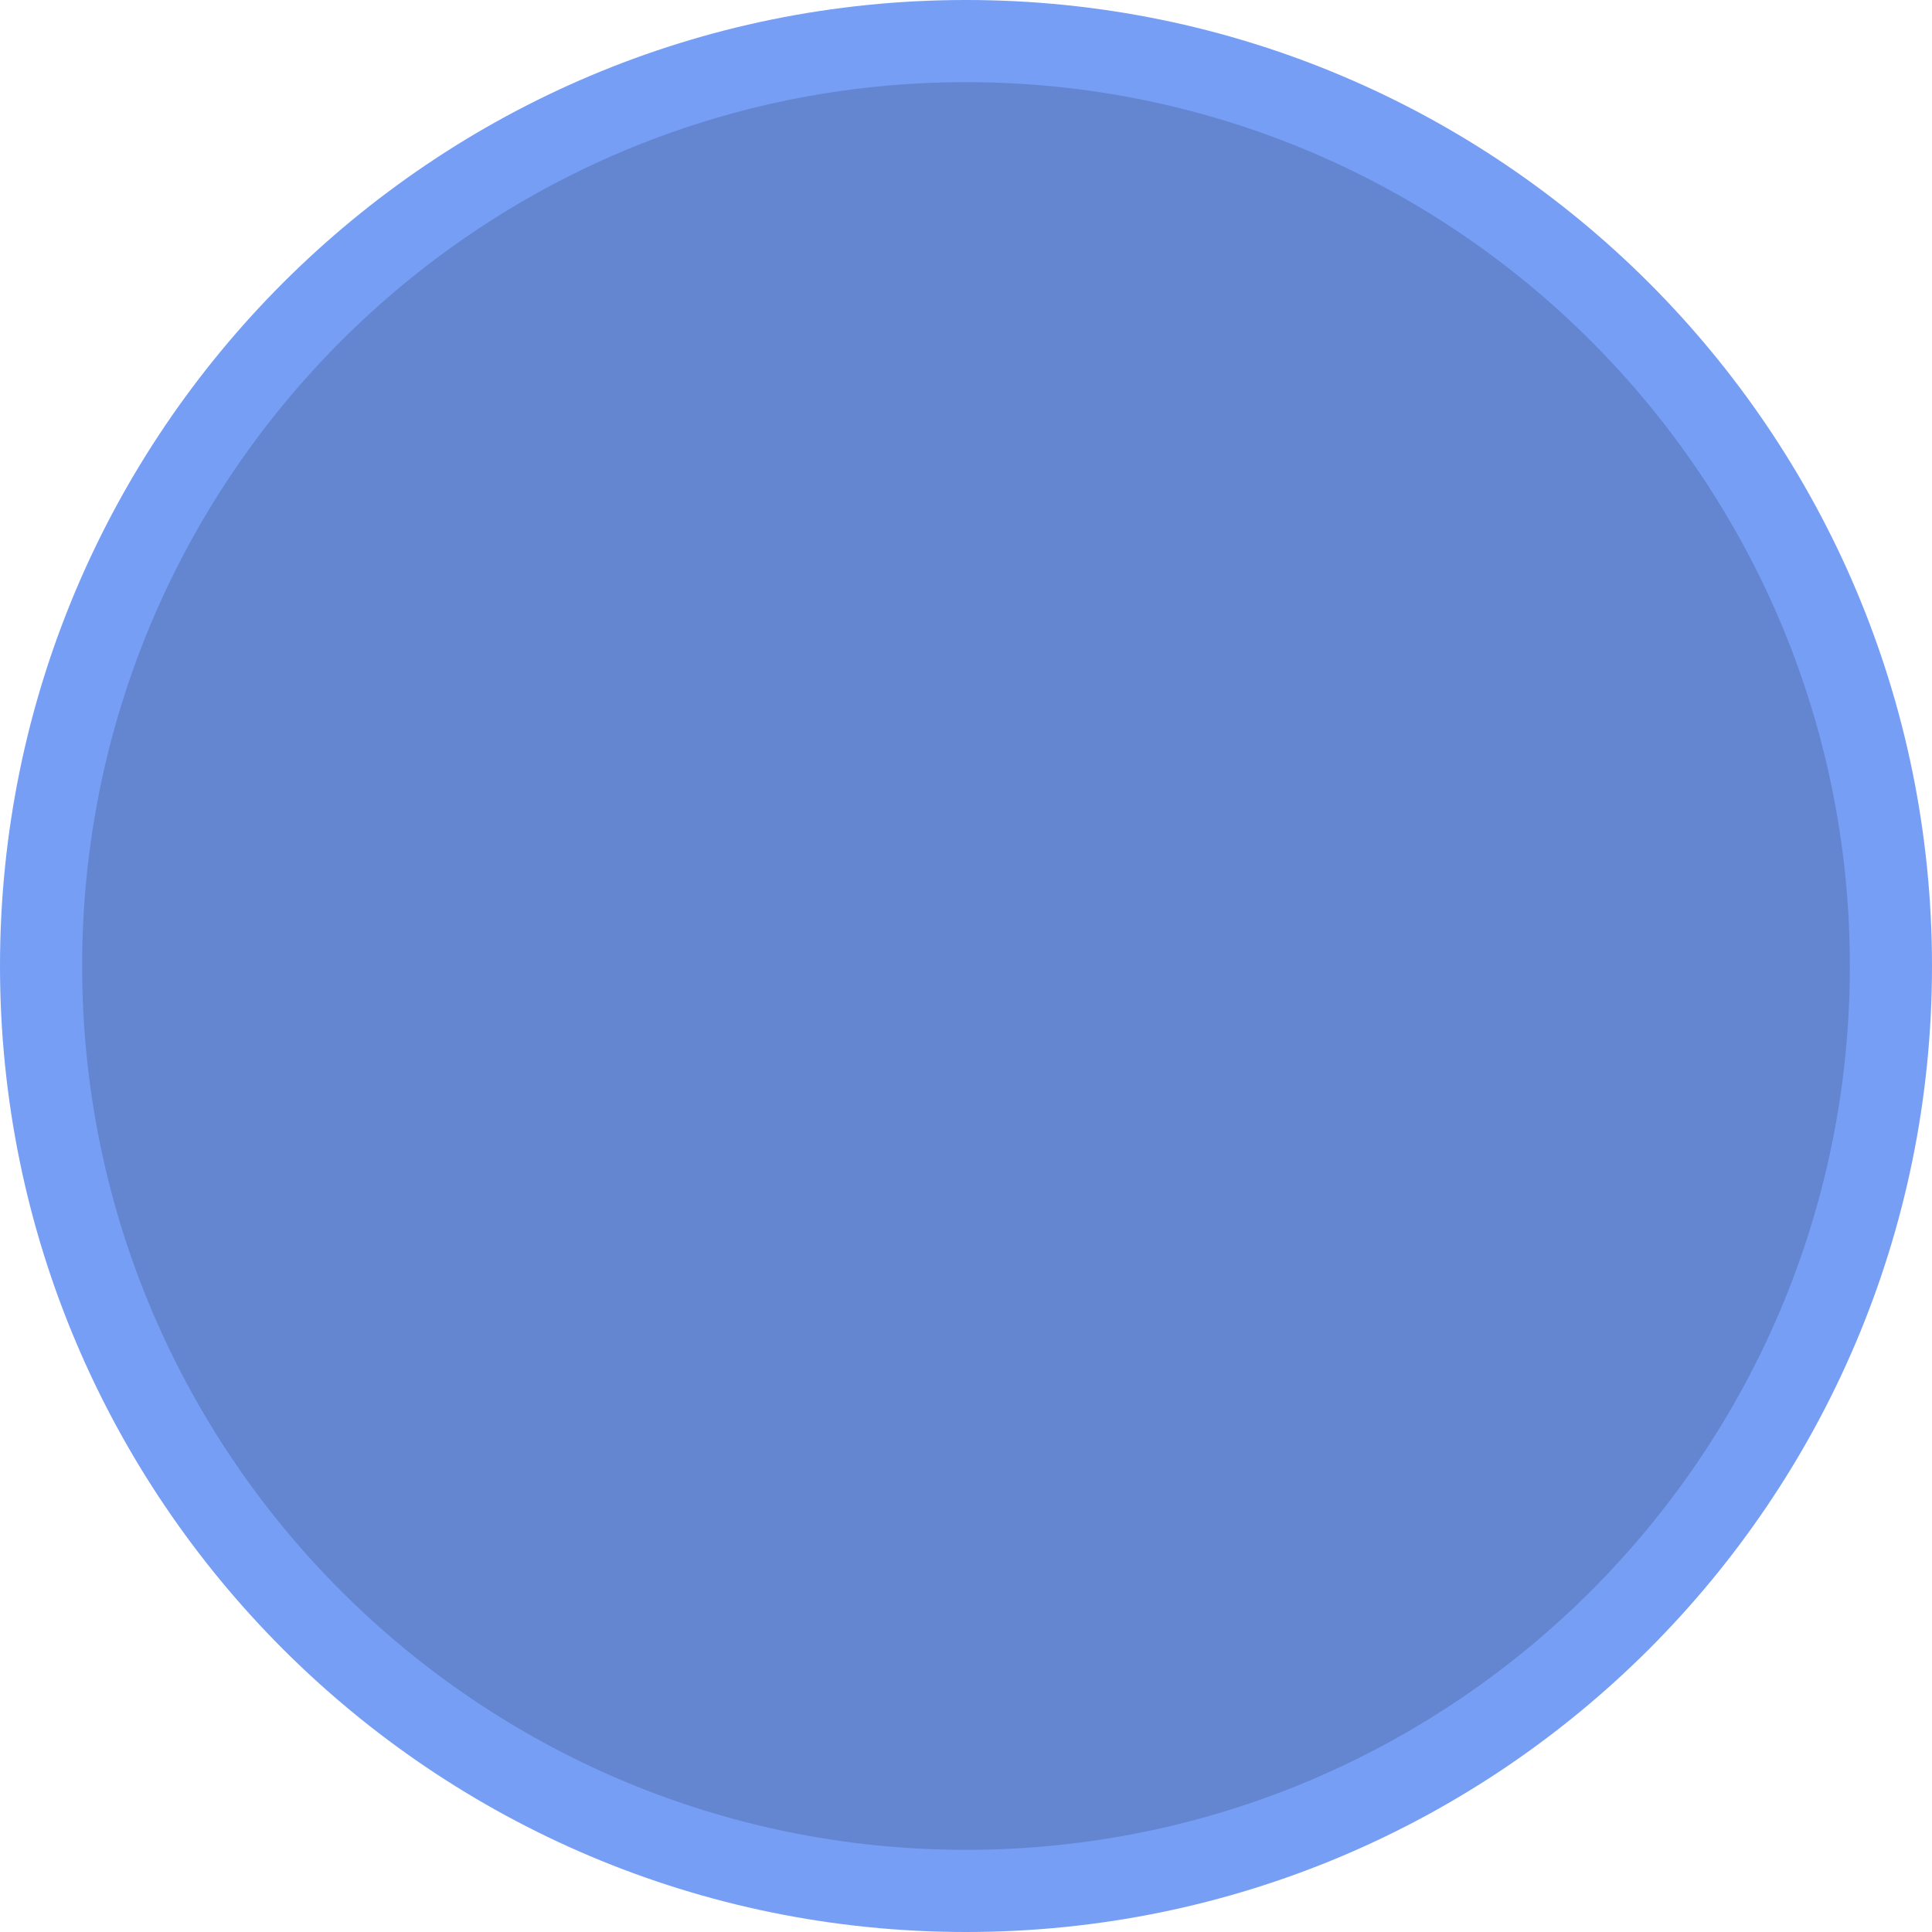
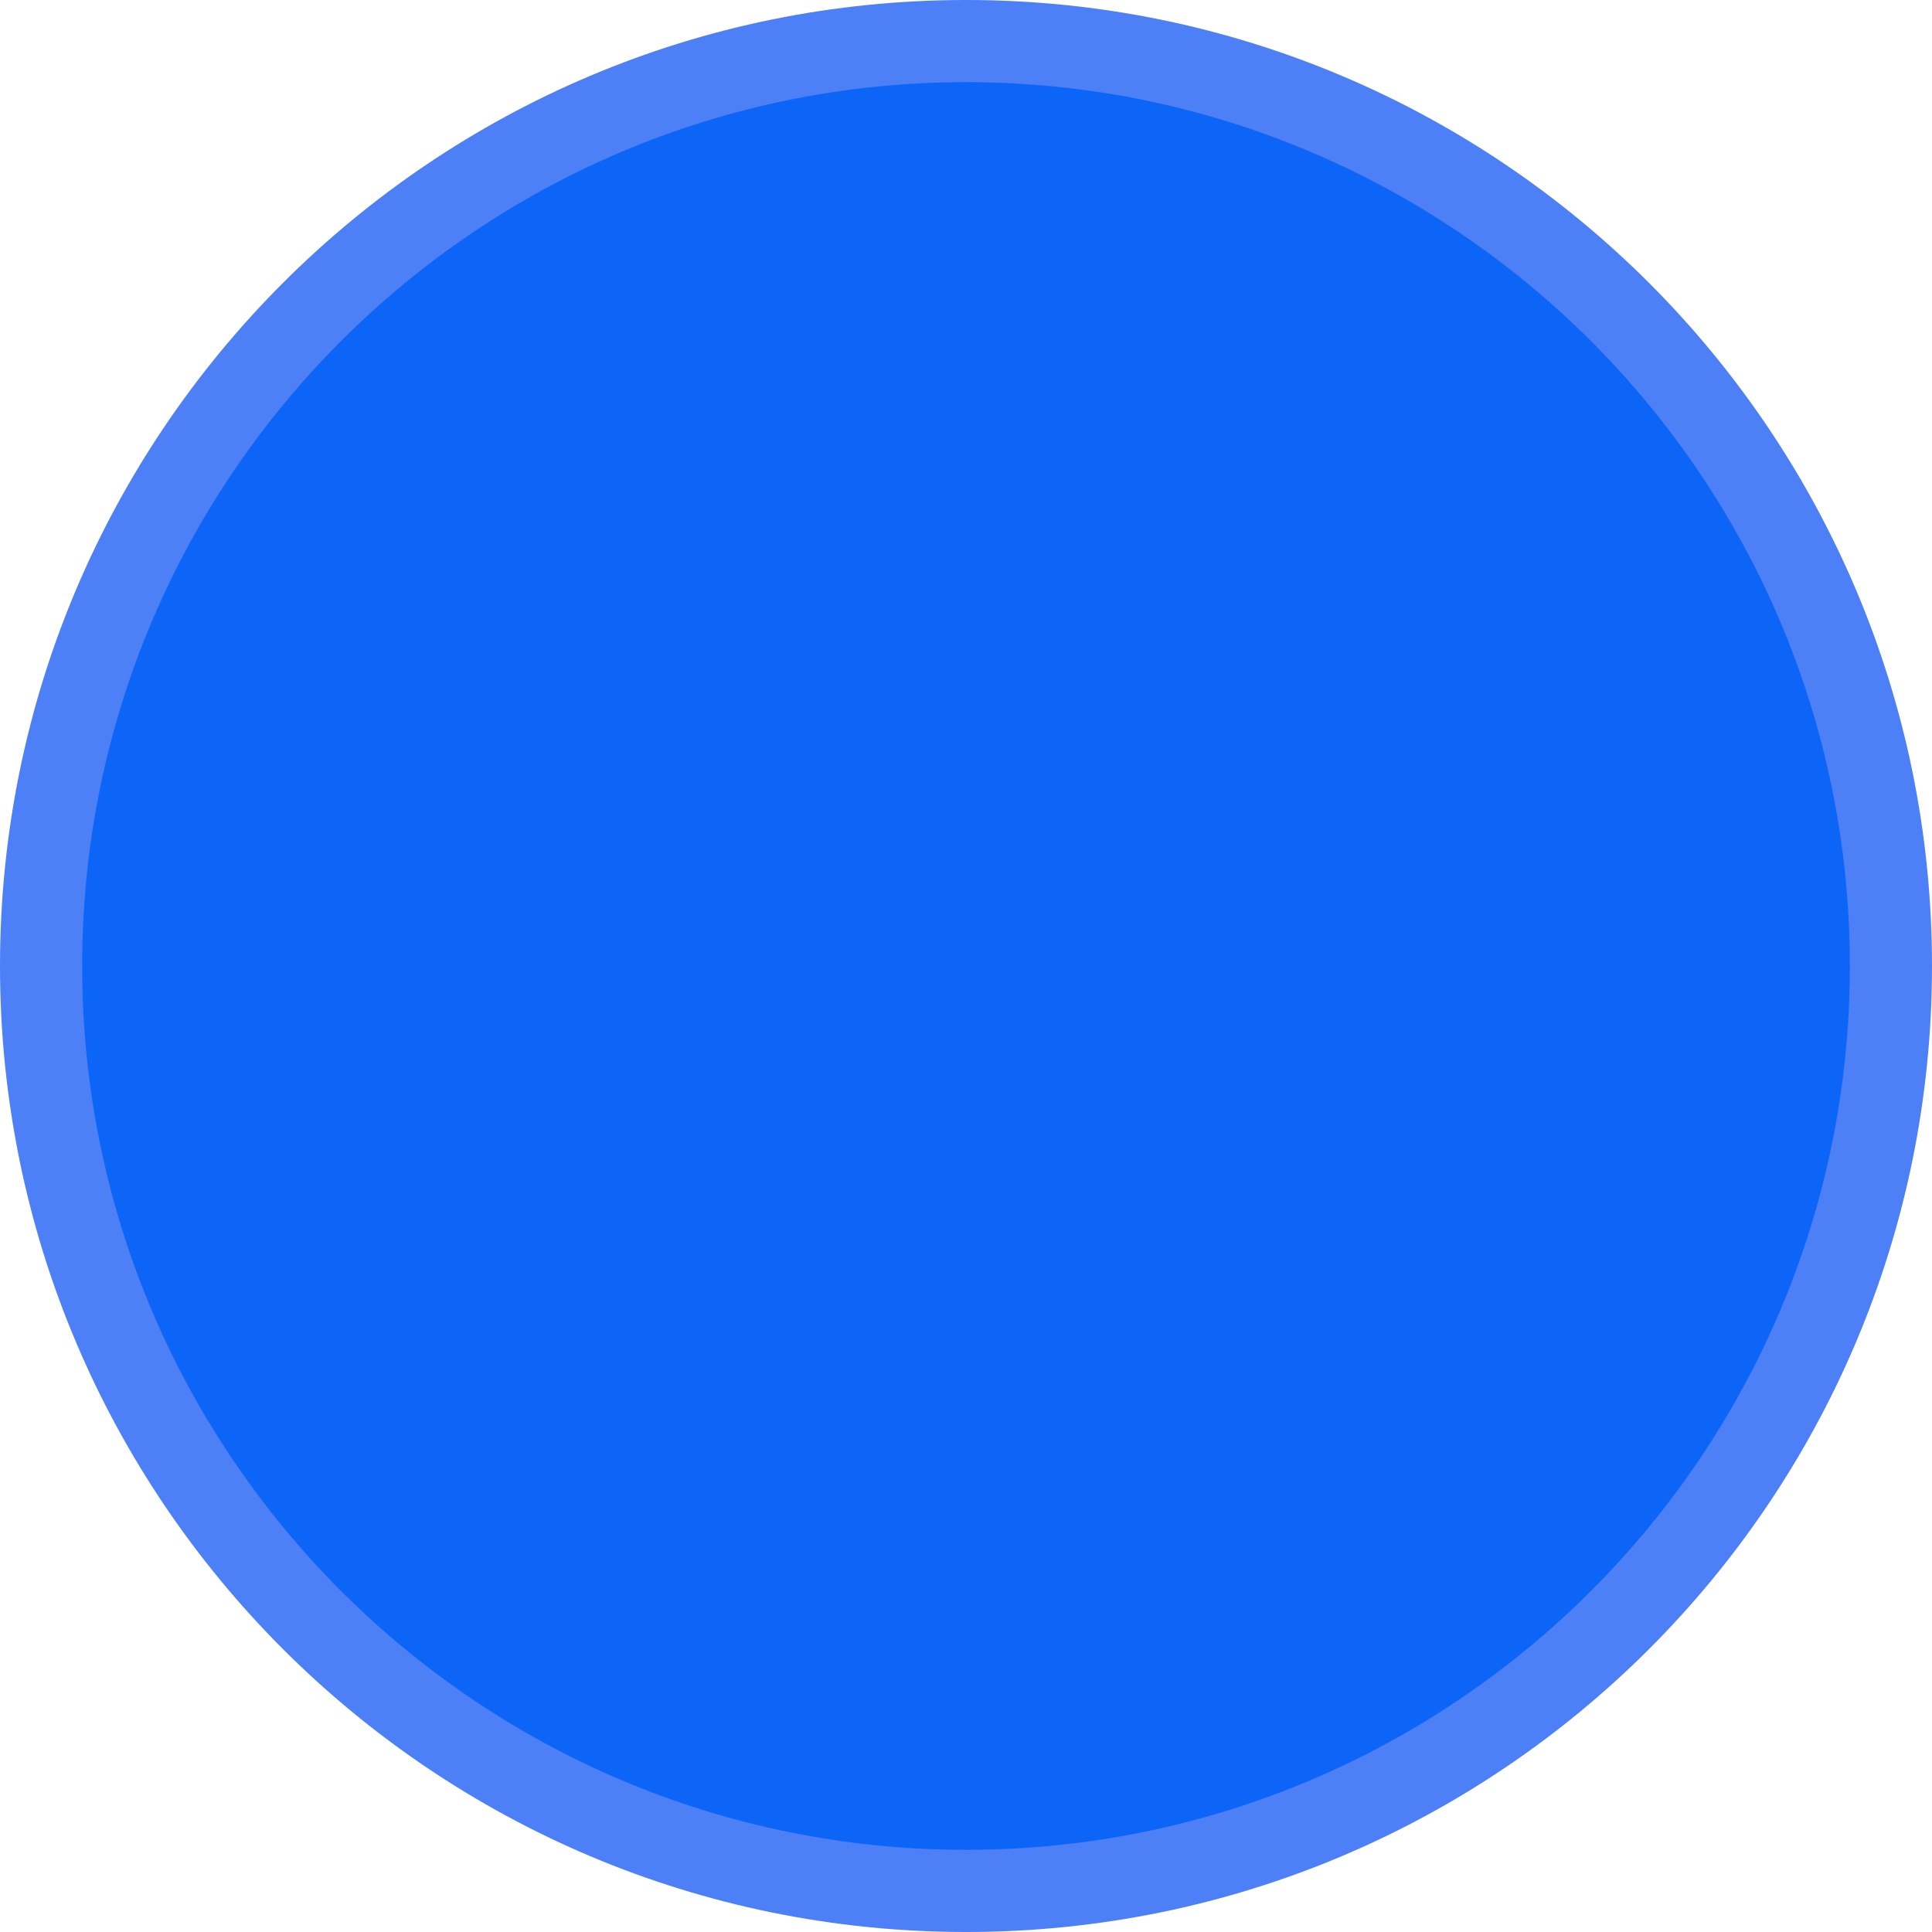
<svg xmlns="http://www.w3.org/2000/svg" viewBox="0 0 50 50" version="1.2" baseProfile="tiny">
  <defs>
</defs>
  <g fill="none" stroke="black" stroke-width="1" fill-rule="evenodd" stroke-linecap="square" stroke-linejoin="bevel">
-     <g fill="#769ef5" fill-opacity="1" stroke="none" transform="matrix(0.0548338,0,0,-0.0548336,-0.396175,50.4309)" font-family="Noto Sans" font-size="10" font-weight="400" font-style="normal">
+     <g fill="#4d80f7" fill-opacity="1" stroke="none" transform="matrix(0.0548338,0,0,-0.0548336,-0.396175,50.4309)" font-family="Noto Sans" font-size="10" font-weight="400" font-style="normal">
      <path vector-effect="none" fill-rule="evenodd" d="M463.15,7.858 C714.95,7.858 919.071,211.983 919.071,463.788 C919.071,715.583 714.95,919.709 463.15,919.709 C211.35,919.709 7.225,715.583 7.225,463.788 C7.225,211.983 211.35,7.858 463.15,7.858 " />
    </g>
-     <g fill="#6485d0" fill-opacity="1" stroke="none" transform="matrix(0.0548338,0,0,-0.0548336,-0.396175,50.4309)" font-family="Noto Sans" font-size="10" font-weight="400" font-style="normal">
+     <g fill="#0c65f7" fill-opacity="1" stroke="none" transform="matrix(0.0548338,0,0,-0.0548336,-0.396175,50.4309)" font-family="Noto Sans" font-size="10" font-weight="400" font-style="normal">
      <path vector-effect="none" fill-rule="evenodd" d="M463.15,46.638 C693.534,46.638 880.3,233.401 880.3,463.788 C880.3,694.166 693.534,880.929 463.15,880.929 C232.767,880.929 46,694.166 46,463.788 C46,233.401 232.767,46.638 463.15,46.638 " />
    </g>
    <g fill="none" stroke="#000000" stroke-opacity="1" stroke-width="1" stroke-linecap="square" stroke-linejoin="bevel" transform="matrix(1,0,0,1,0,0)" font-family="Noto Sans" font-size="10" font-weight="400" font-style="normal">
</g>
  </g>
</svg>
